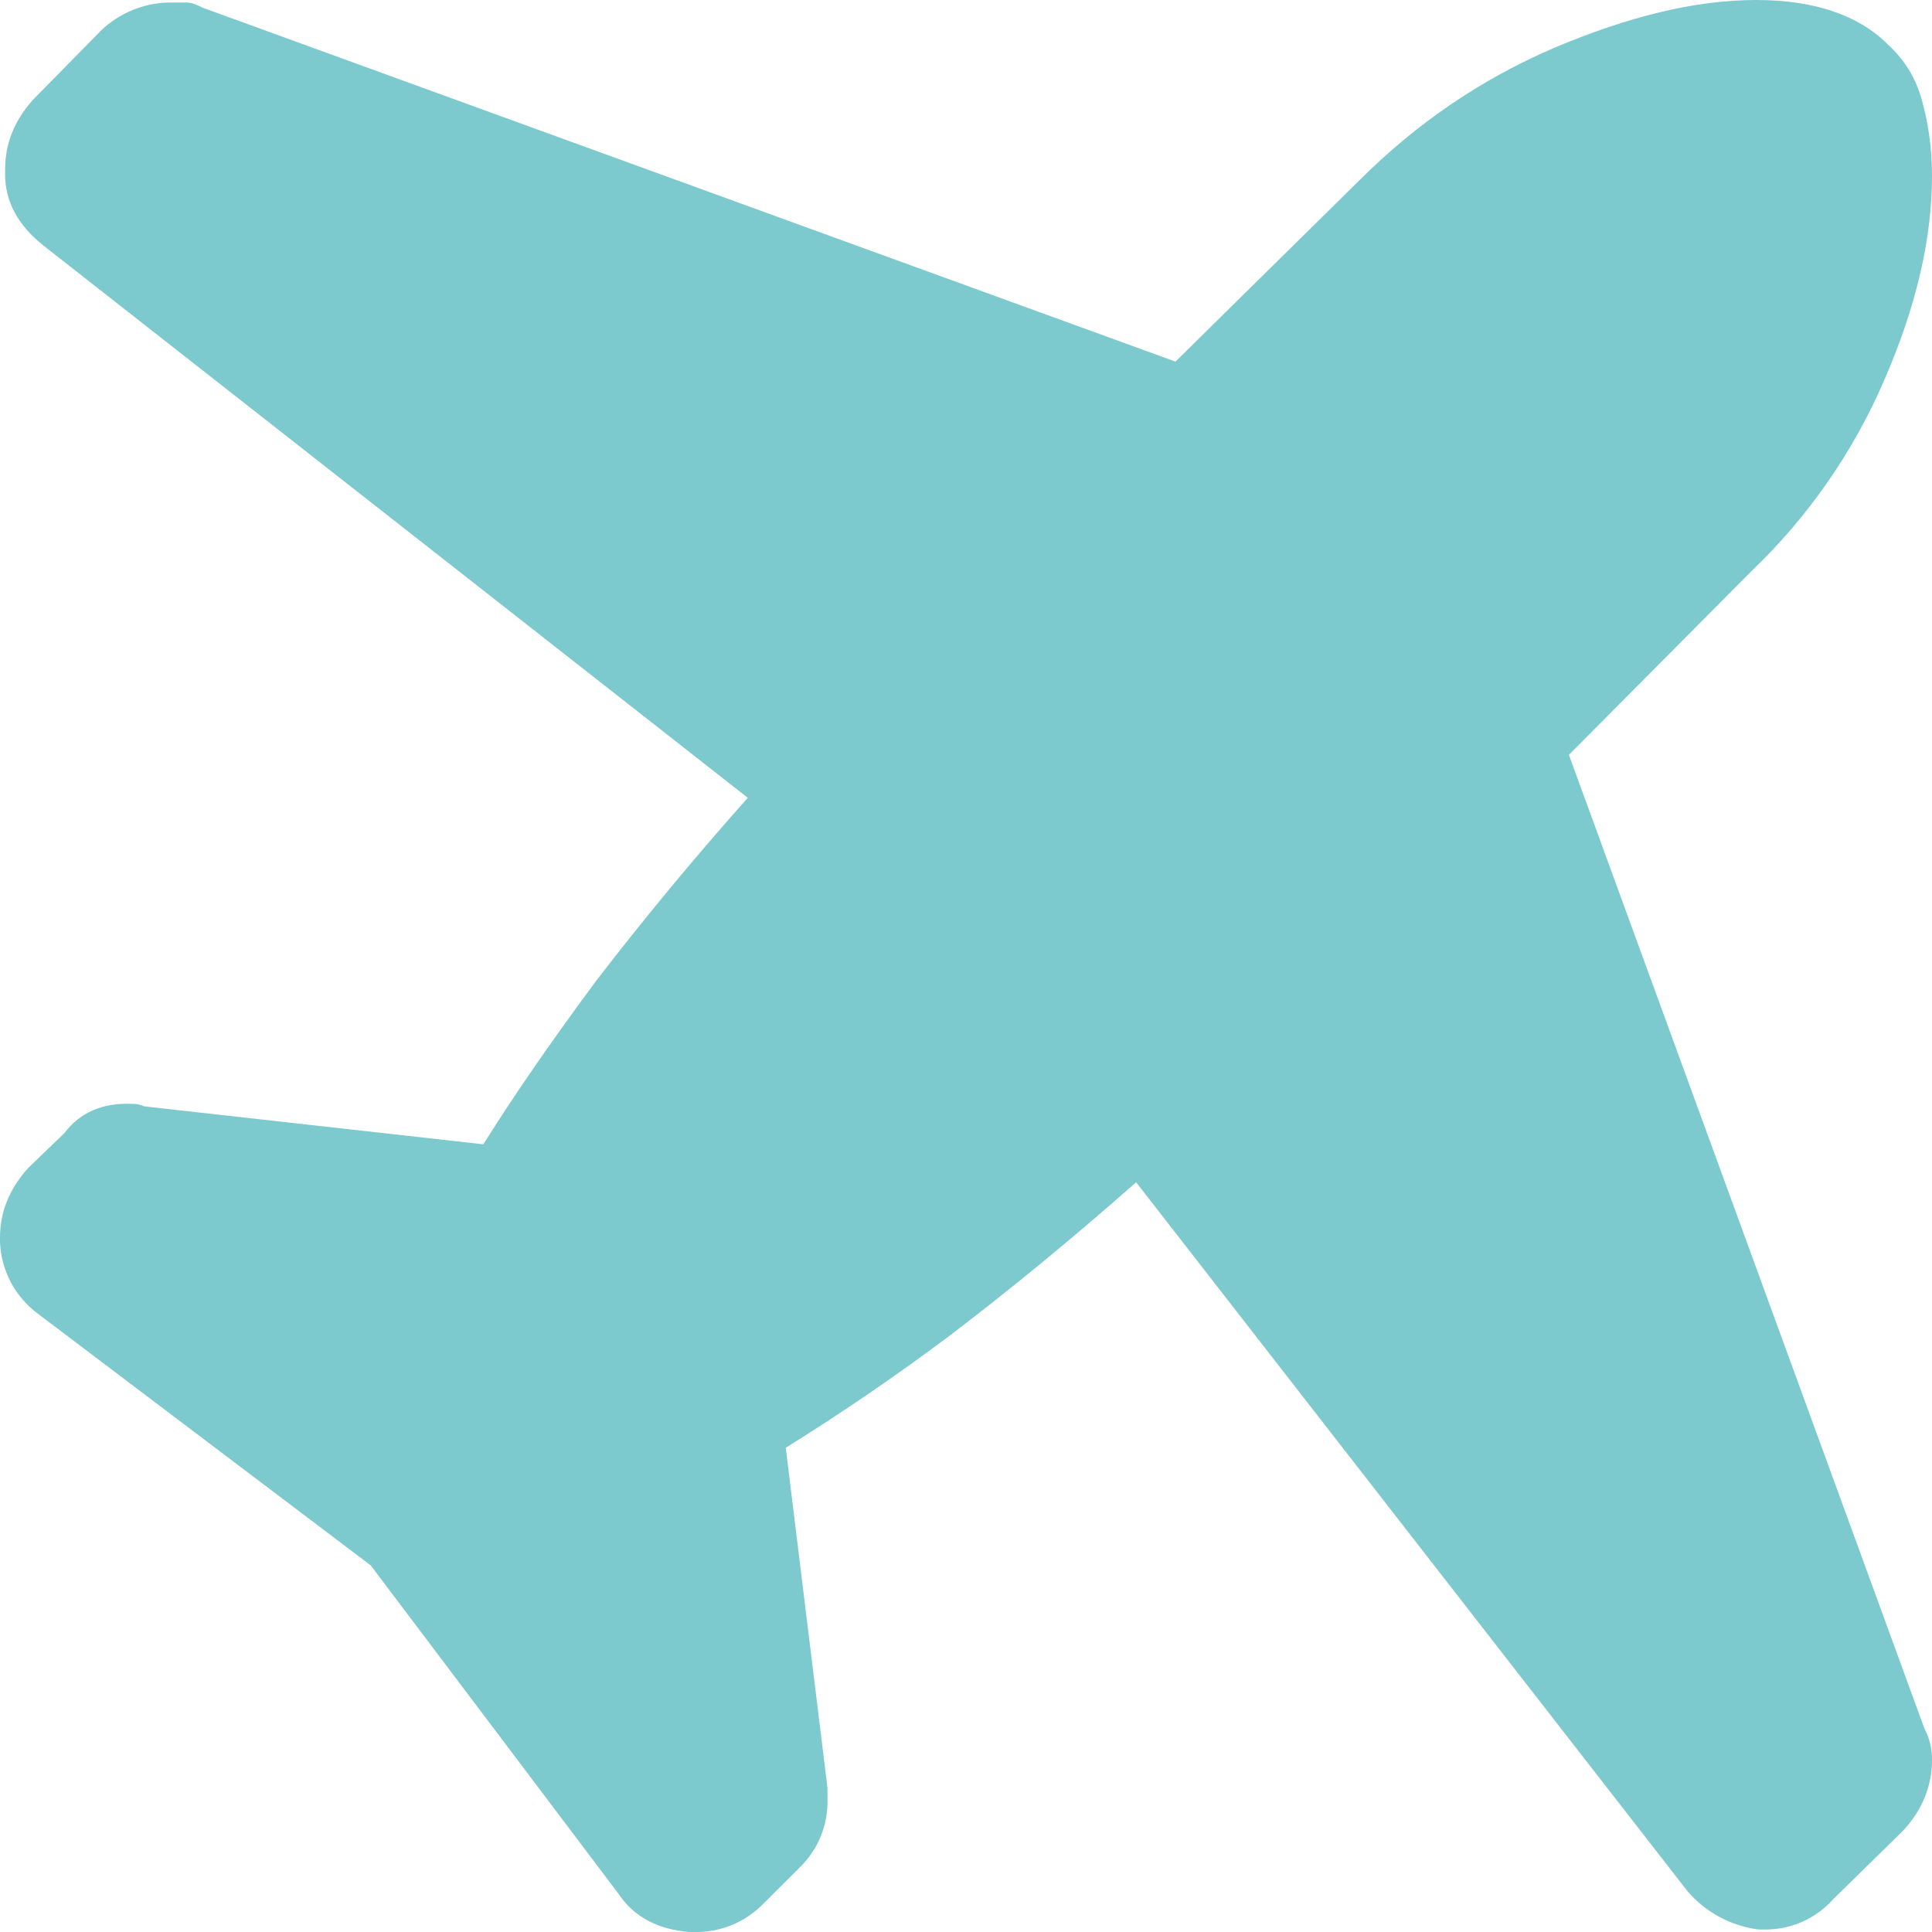
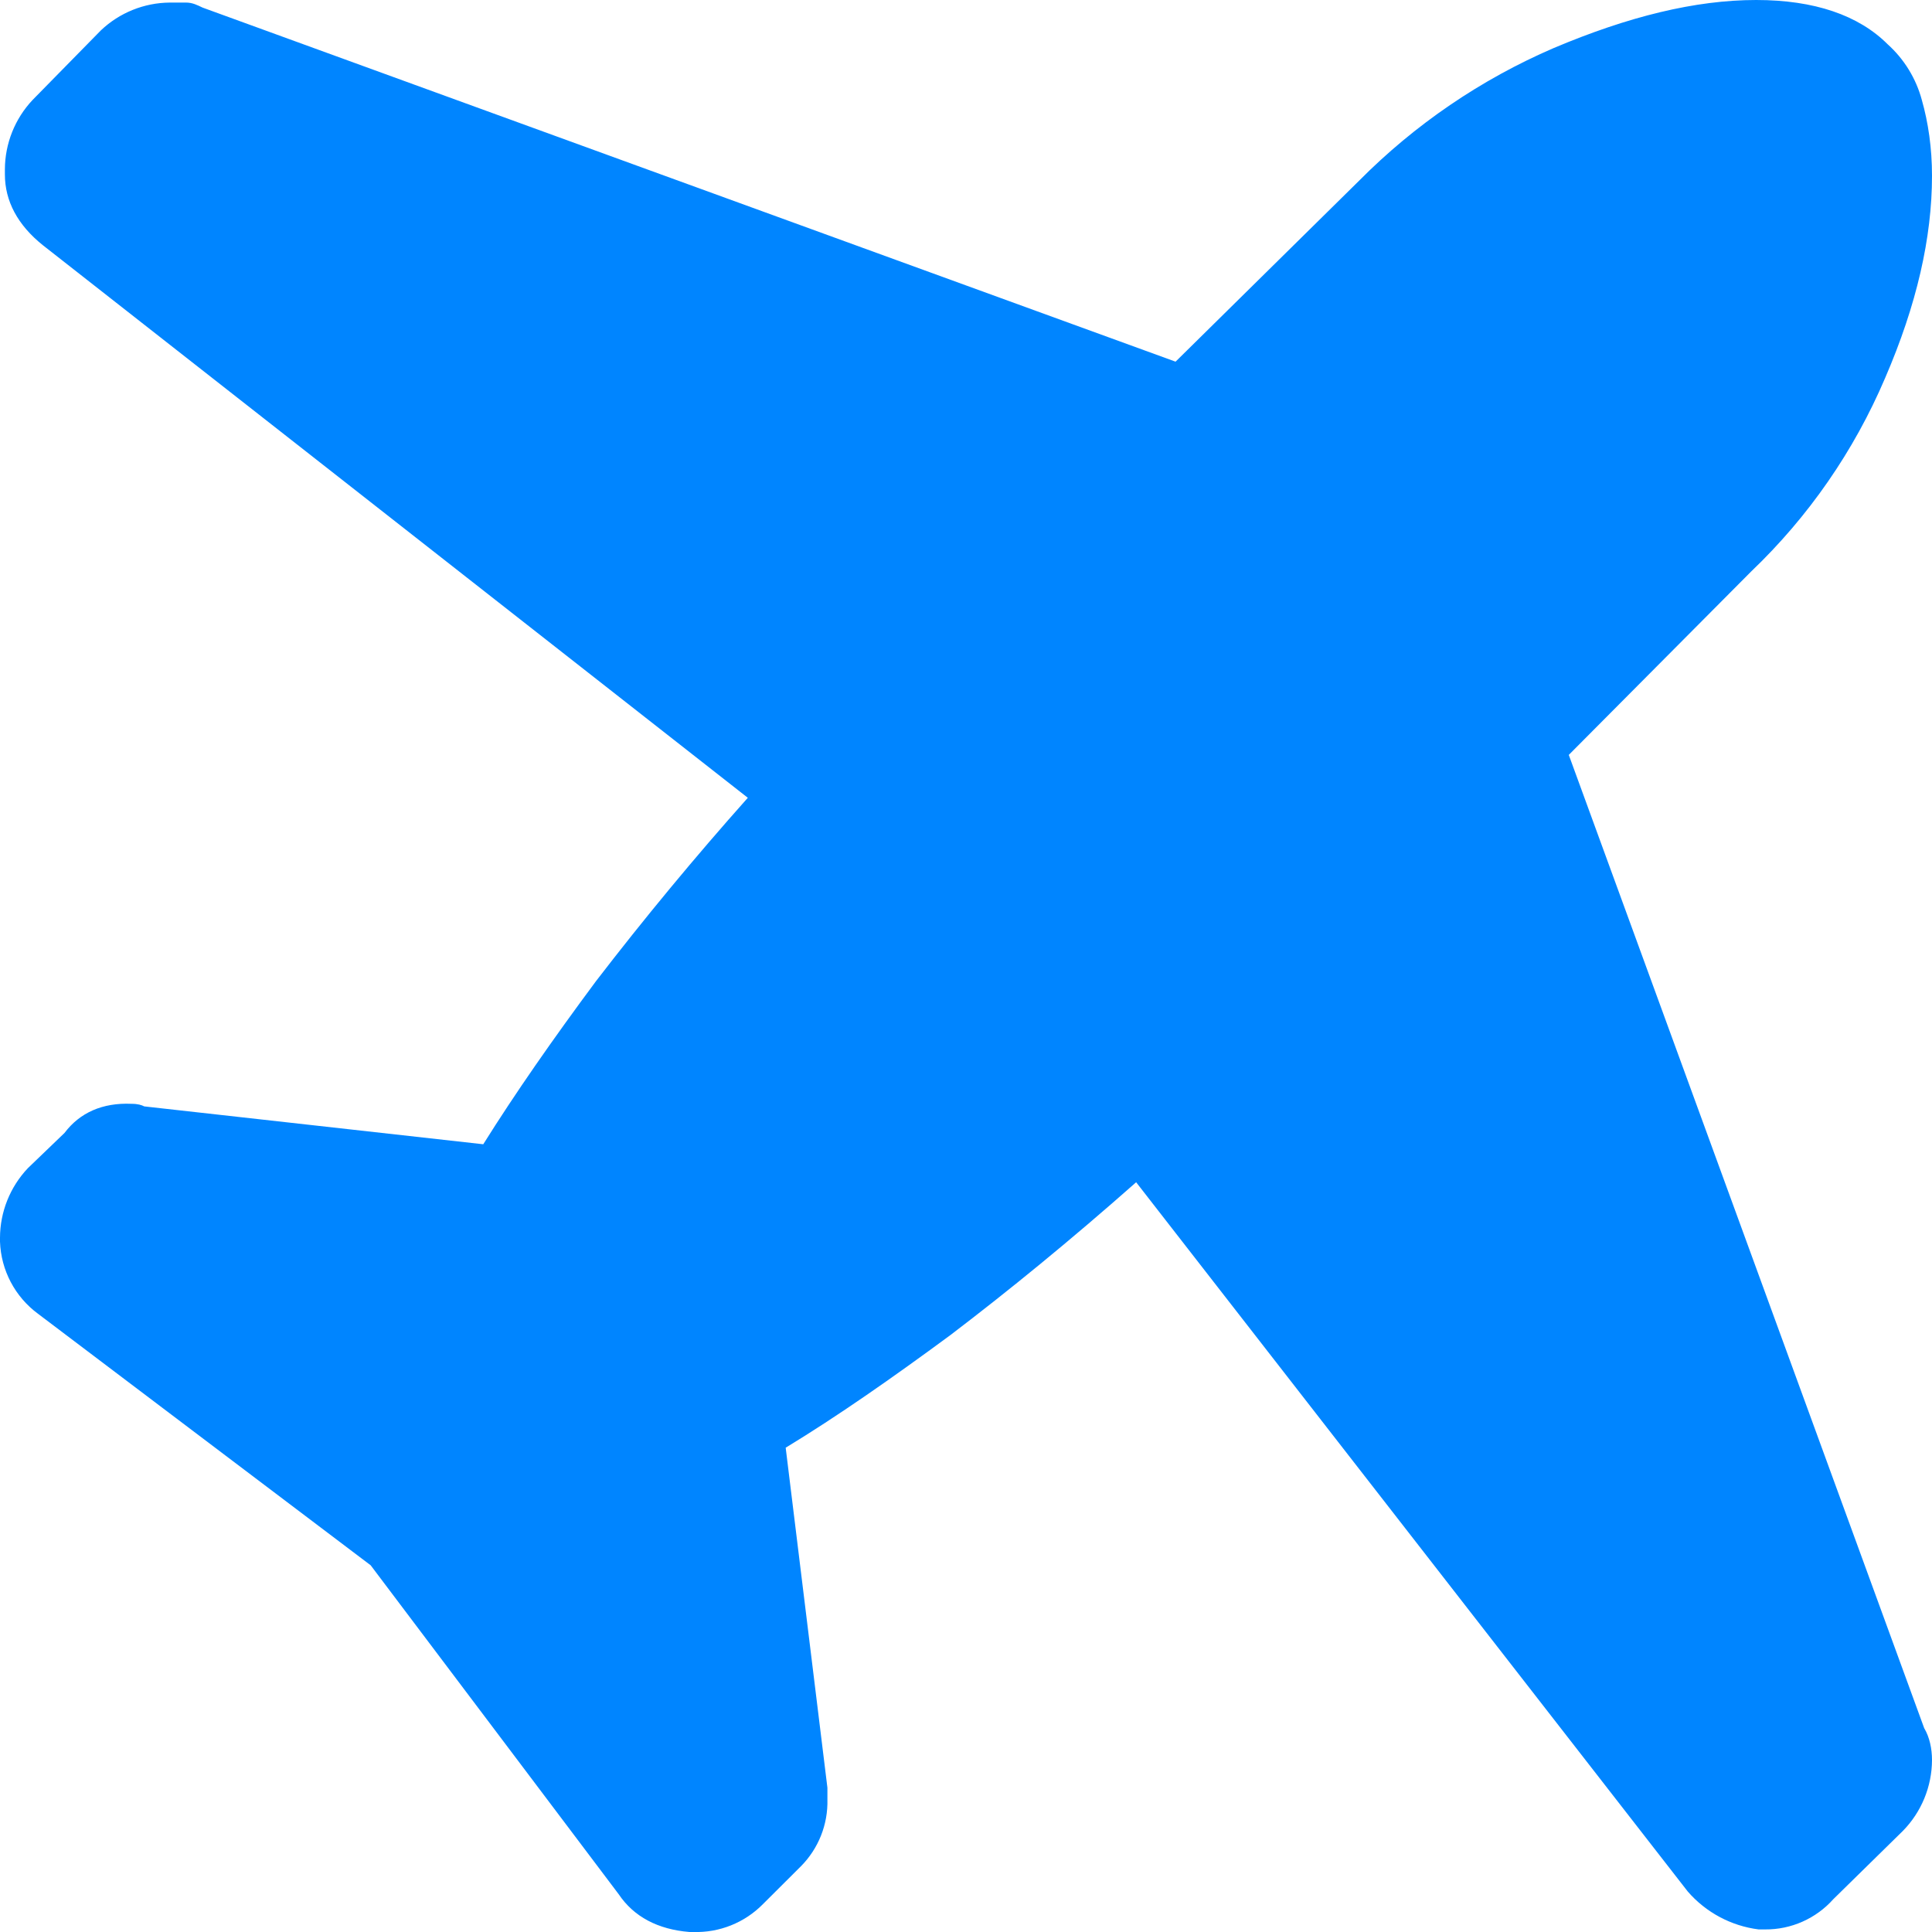
- <svg xmlns="http://www.w3.org/2000/svg" width="17" height="17" viewBox="0 0 17 17" fill="none">
-   <path d="M16.933 15.209a.571.571 0 01.067.278c0 .234-.09.445-.256.623l-.612.6a.796.796 0 01-.602.268h-.055a.99.99 0 01-.624-.334l-4.854-6.241c-.579.511-1.124.956-1.636 1.346a20 20 0 01-1.447.99l.367 2.993v.1a.805.805 0 01-.234.59l-.334.333a.823.823 0 01-.612.245h-.034c-.278-.022-.49-.134-.623-.334l-2.182-2.892L.334 11.56A.824.824 0 010 10.925v-.033c0-.223.078-.423.245-.612l.323-.311c.133-.178.334-.267.59-.256a.24.24 0 01.111.022l2.984.334c.278-.445.612-.924.99-1.435A29.06 29.06 0 016.58 7.02L.379 2.158C.156 1.98.045 1.77.045 1.535v-.044c0-.223.077-.423.244-.612L.891.267a.89.89 0 01.6-.245h.146c.055 0 .1.023.144.045l8.562 3.115 1.614-1.591c.5-.5 1.068-.89 1.714-1.168C14.328.145 14.918 0 15.453 0c.512 0 .901.134 1.157.39.145.133.245.289.3.489.057.2.09.423.09.667 0 .546-.134 1.135-.412 1.78a5.144 5.144 0 01-1.18 1.703l-1.603 1.613 3.128 8.567z" fill="#7CC9CE" />
+ <svg xmlns="http://www.w3.org/2000/svg" width="15" height="15" viewBox="0 0 15 15" fill="none">
+   <path d="M14.941 13.42c.04.068.059.157.059.245a.79.79 0 01-.226.55l-.54.53a.702.702 0 01-.53.235h-.05a.874.874 0 01-.55-.294L8.821 9.179c-.51.451-.992.844-1.444 1.188-.452.333-.874.628-1.277.873l.324 2.64v.09a.71.71 0 01-.206.52l-.295.294a.726.726 0 01-.54.216h-.03c-.245-.02-.432-.118-.55-.294l-1.925-2.553L.295 10.2A.727.727 0 010 9.64v-.03a.79.79 0 01.216-.54l.285-.274c.118-.157.295-.236.52-.226.05 0 .08.01.099.02l2.632.294c.246-.393.54-.815.875-1.266a25.64 25.64 0 011.179-1.424L.333 1.904c-.196-.157-.295-.343-.295-.55v-.039a.79.79 0 01.216-.54l.53-.54A.786.786 0 011.317.02h.128c.05 0 .088.02.128.039l7.554 2.749 1.424-1.404A4.813 4.813 0 0112.063.373c.58-.245 1.1-.373 1.572-.373.451 0 .795.118 1.021.344a.894.894 0 01.265.432c.05.176.079.373.079.589 0 .48-.118 1-.364 1.57a4.534 4.534 0 01-1.04 1.502L12.18 5.861l2.76 7.558z" fill="#0085FF" />
</svg>
